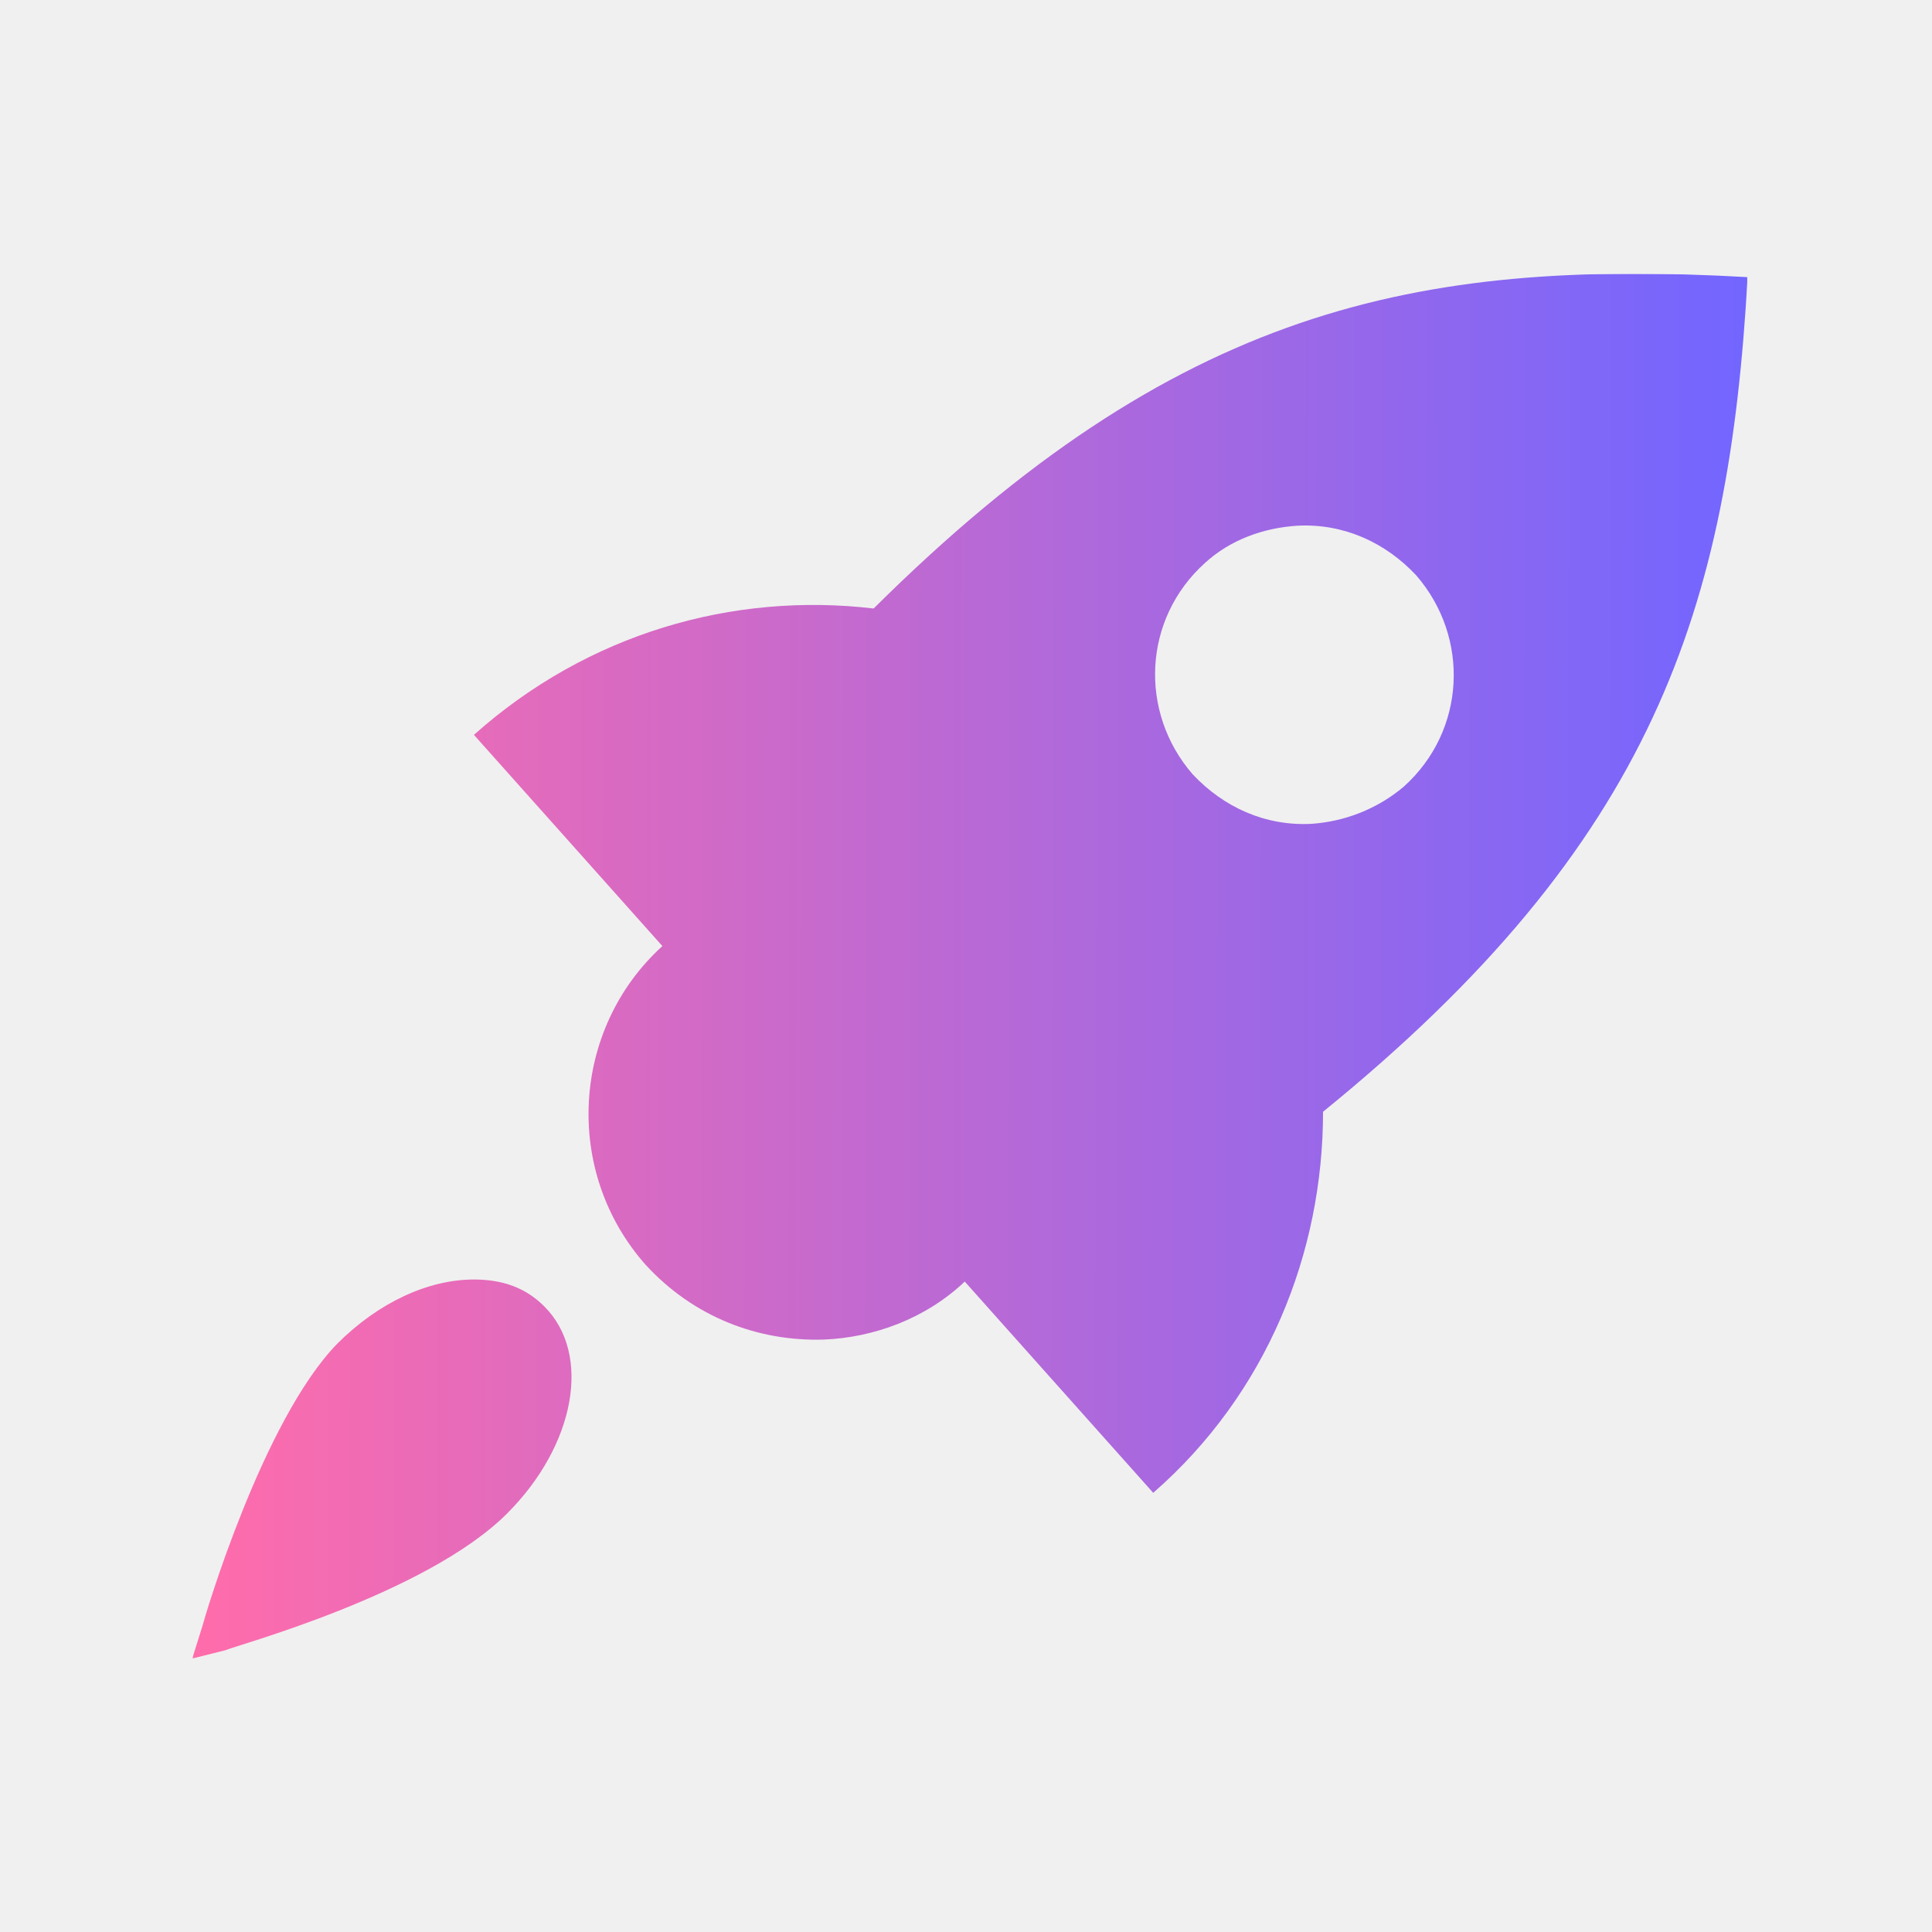
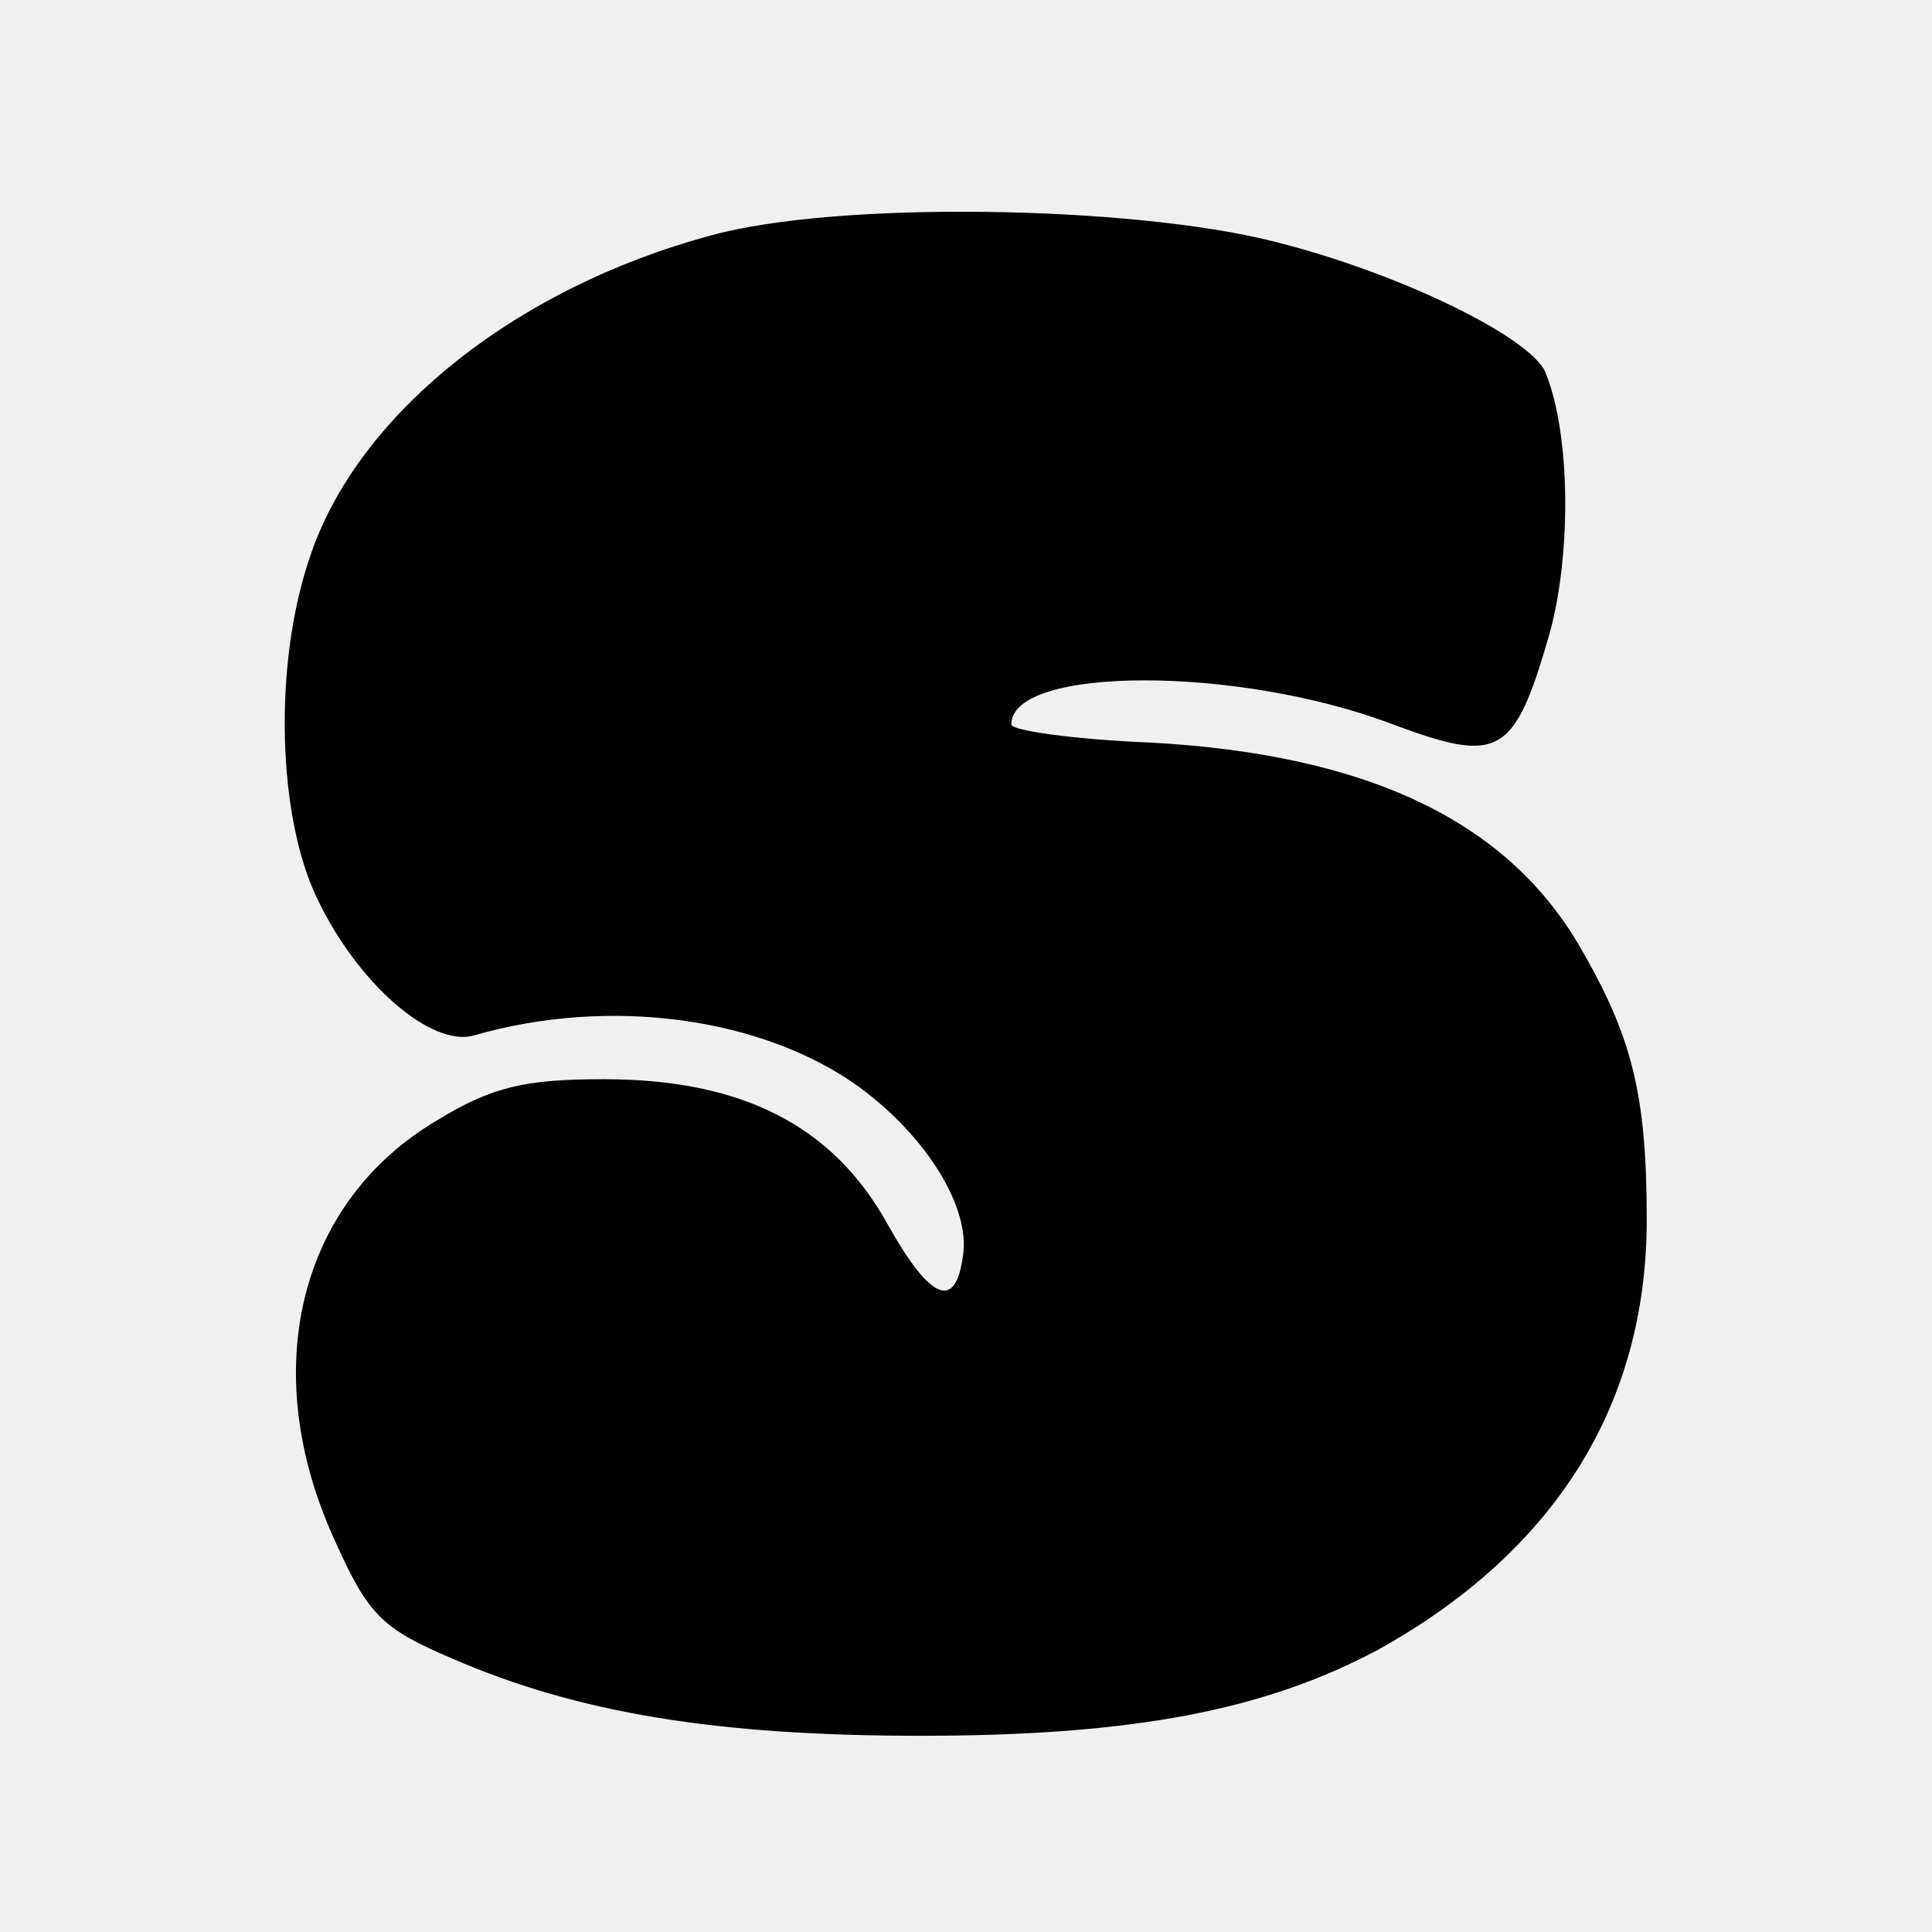
- <svg xmlns="http://www.w3.org/2000/svg" version="1.1" width="128" height="128" viewBox="0 0 128 128">
-   <g transform="matrix(0.8046875,0,0,0.8046875,12.76075,18.13971)">
-     <svg viewBox="0 0 95 85" data-background-color="#ffffff" preserveAspectRatio="xMidYMid meet" height="114" width="128">
-       <g id="tight-bounds" transform="matrix(1,0,0,1,-0.2405,-0.006395604)">
-         <svg viewBox="0 0 95.481 85.013" height="85.013" width="95.481">
-           <g>
-             <svg viewBox="0 0 95.481 85.013" height="85.013" width="95.481">
-               <g>
-                 <svg viewBox="0 0 95.481 85.013" height="85.013" width="95.481">
-                   <g id="textblocktransform">
-                     <svg viewBox="0 0 95.481 85.013" height="85.013" width="95.481" id="textblock">
-                       <g>
-                         <svg viewBox="0 0 95.481 85.013" height="85.013" width="95.481">
-                           <g>
-                             <svg viewBox="0 0 95.481 85.013" height="85.013" width="95.481">
-                               <g>
-                                 <svg version="1.1" x="0" y="0" viewBox="14.6 17.534 75.1 66.866" enable-background="new 0 0 100 100" xml:space="preserve" height="85.013" width="95.481" class="icon-icon-0" data-fill-palette-color="accent" id="icon-0" />
-                               </g>
-                             </svg>
-                           </g>
-                         </svg>
-                       </g>
-                     </svg>
-                   </g>
-                 </svg>
-               </g>
-               <g />
-             </svg>
-           </g>
-           <defs />
-           <mask id="64c6003f-fe47-44e3-823c-25b47718aa5f">
-             <g id="SvgjsG1113">
-               <svg viewBox="0 0 95.481 85.013" height="85.013" width="95.481">
-                 <g>
-                   <svg viewBox="0 0 95.481 85.013" height="85.013" width="95.481">
-                     <g>
-                       <svg viewBox="0 0 95.481 85.013" height="85.013" width="95.481">
-                         <g id="SvgjsG1112">
-                           <svg viewBox="0 0 95.481 85.013" height="85.013" width="95.481" id="SvgjsSvg1111">
-                             <g>
-                               <svg viewBox="0 0 95.481 85.013" height="85.013" width="95.481">
-                                 <g>
-                                   <svg viewBox="0 0 95.481 85.013" height="85.013" width="95.481">
-                                     <g>
-                                       <svg version="1.1" x="0" y="0" viewBox="14.6 17.534 75.1 66.866" enable-background="new 0 0 100 100" xml:space="preserve" height="85.013" width="95.481" class="icon-icon-0" data-fill-palette-color="accent" id="SvgjsSvg1110">
-                                         <g fill="white">
-                                           <g fill="white">
-                                             <path d="M89.7 17.7c-0.9 16-4.5 27.3-20.5 40.3 0 6.8-2.7 13.6-8.2 18.4l-9.1-10.2c-1.9 1.8-4.4 2.7-6.8 2.8-3.2 0.1-6.3-1.1-8.6-3.6-4-4.5-3.6-11.4 0.8-15.4l-9.1-10.2c5.5-4.9 12.5-6.9 19.3-6.1C62.1 19.2 73.7 16.8 89.7 17.7zM73.1 42.3c3-2.7 3.2-7.2 0.6-10.2-1.5-1.6-3.5-2.5-5.7-2.4-1.7 0.1-3.3 0.7-4.5 1.8-3 2.7-3.2 7.2-0.6 10.2 1.5 1.6 3.5 2.5 5.7 2.4C70.2 44 71.8 43.4 73.1 42.3z" fill="white" />
-                                           </g>
-                                         </g>
-                                         <g fill="white">
-                                           <path d="M14.6 84.4l0.5-1.6c0.1-0.4 2.9-9.9 6.5-13.6 2-2 4.4-3.1 6.6-3.1 1.4 0 2.5 0.4 3.4 1.3 2.3 2.3 1.5 6.7-1.8 10-3.9 3.9-13.2 6.4-13.6 6.6L14.6 84.4z" fill="white" />
-                                         </g>
-                                       </svg>
-                                     </g>
-                                   </svg>
-                                 </g>
-                               </svg>
-                             </g>
-                           </svg>
-                         </g>
-                       </svg>
-                     </g>
-                     <g />
-                   </svg>
-                 </g>
-                 <defs>
-                   <mask />
-                 </defs>
-               </svg>
-             </g>
-           </mask>
-           <linearGradient x1="0" x2="1" y1="0.548" y2="0.55" id="c7e48ff7-81dc-4c2d-8858-594dfa090c50">
-             <stop stop-color="#ff6cab" offset="0" />
-             <stop stop-color="#7366ff" offset="1" />
-           </linearGradient>
-           <rect width="95.481" height="85.013" fill="url(#c7e48ff7-81dc-4c2d-8858-594dfa090c50)" mask="url(#64c6003f-fe47-44e3-823c-25b47718aa5f)" data-fill-palette-color="accent" />
-         </svg>
-         <rect width="95.481" height="85.013" fill="none" stroke="none" visibility="hidden" />
-       </g>
-     </svg>
+ <svg xmlns="http://www.w3.org/2000/svg" version="1.0" width="128pt" height="128pt" viewBox="0 0 128 128" preserveAspectRatio="xMidYMid meet">
+   <g transform="translate(0,128) scale(0.1,-0.1)" fill="#000000" stroke="none">
+     <path d="M471 1124 c-130 -35 -235 -119 -266 -214 -24 -71 -21 -171 5 -225 27 -57 76 -99 104 -91 90 26 191 12 255 -34 45 -33 74 -80 69 -112 -5 -37 -22 -29 -50 21 -36 65 -96 96 -188 96 -52 0 -74 -5 -110 -27 -92 -54 -120 -166 -68 -279 22 -49 31 -58 78 -78 83 -36 175 -51 310 -51 141 0 228 17 303 57 117 65 178 162 178 285 0 84 -10 122 -45 182 -49 83 -141 126 -283 134 -51 2 -93 8 -93 12 0 39 151 39 253 0 70 -26 80 -21 103 58 15 52 15 133 -2 175 -9 23 -96 66 -180 87 -95 24 -290 27 -373 4z" />
  </g>
</svg>
